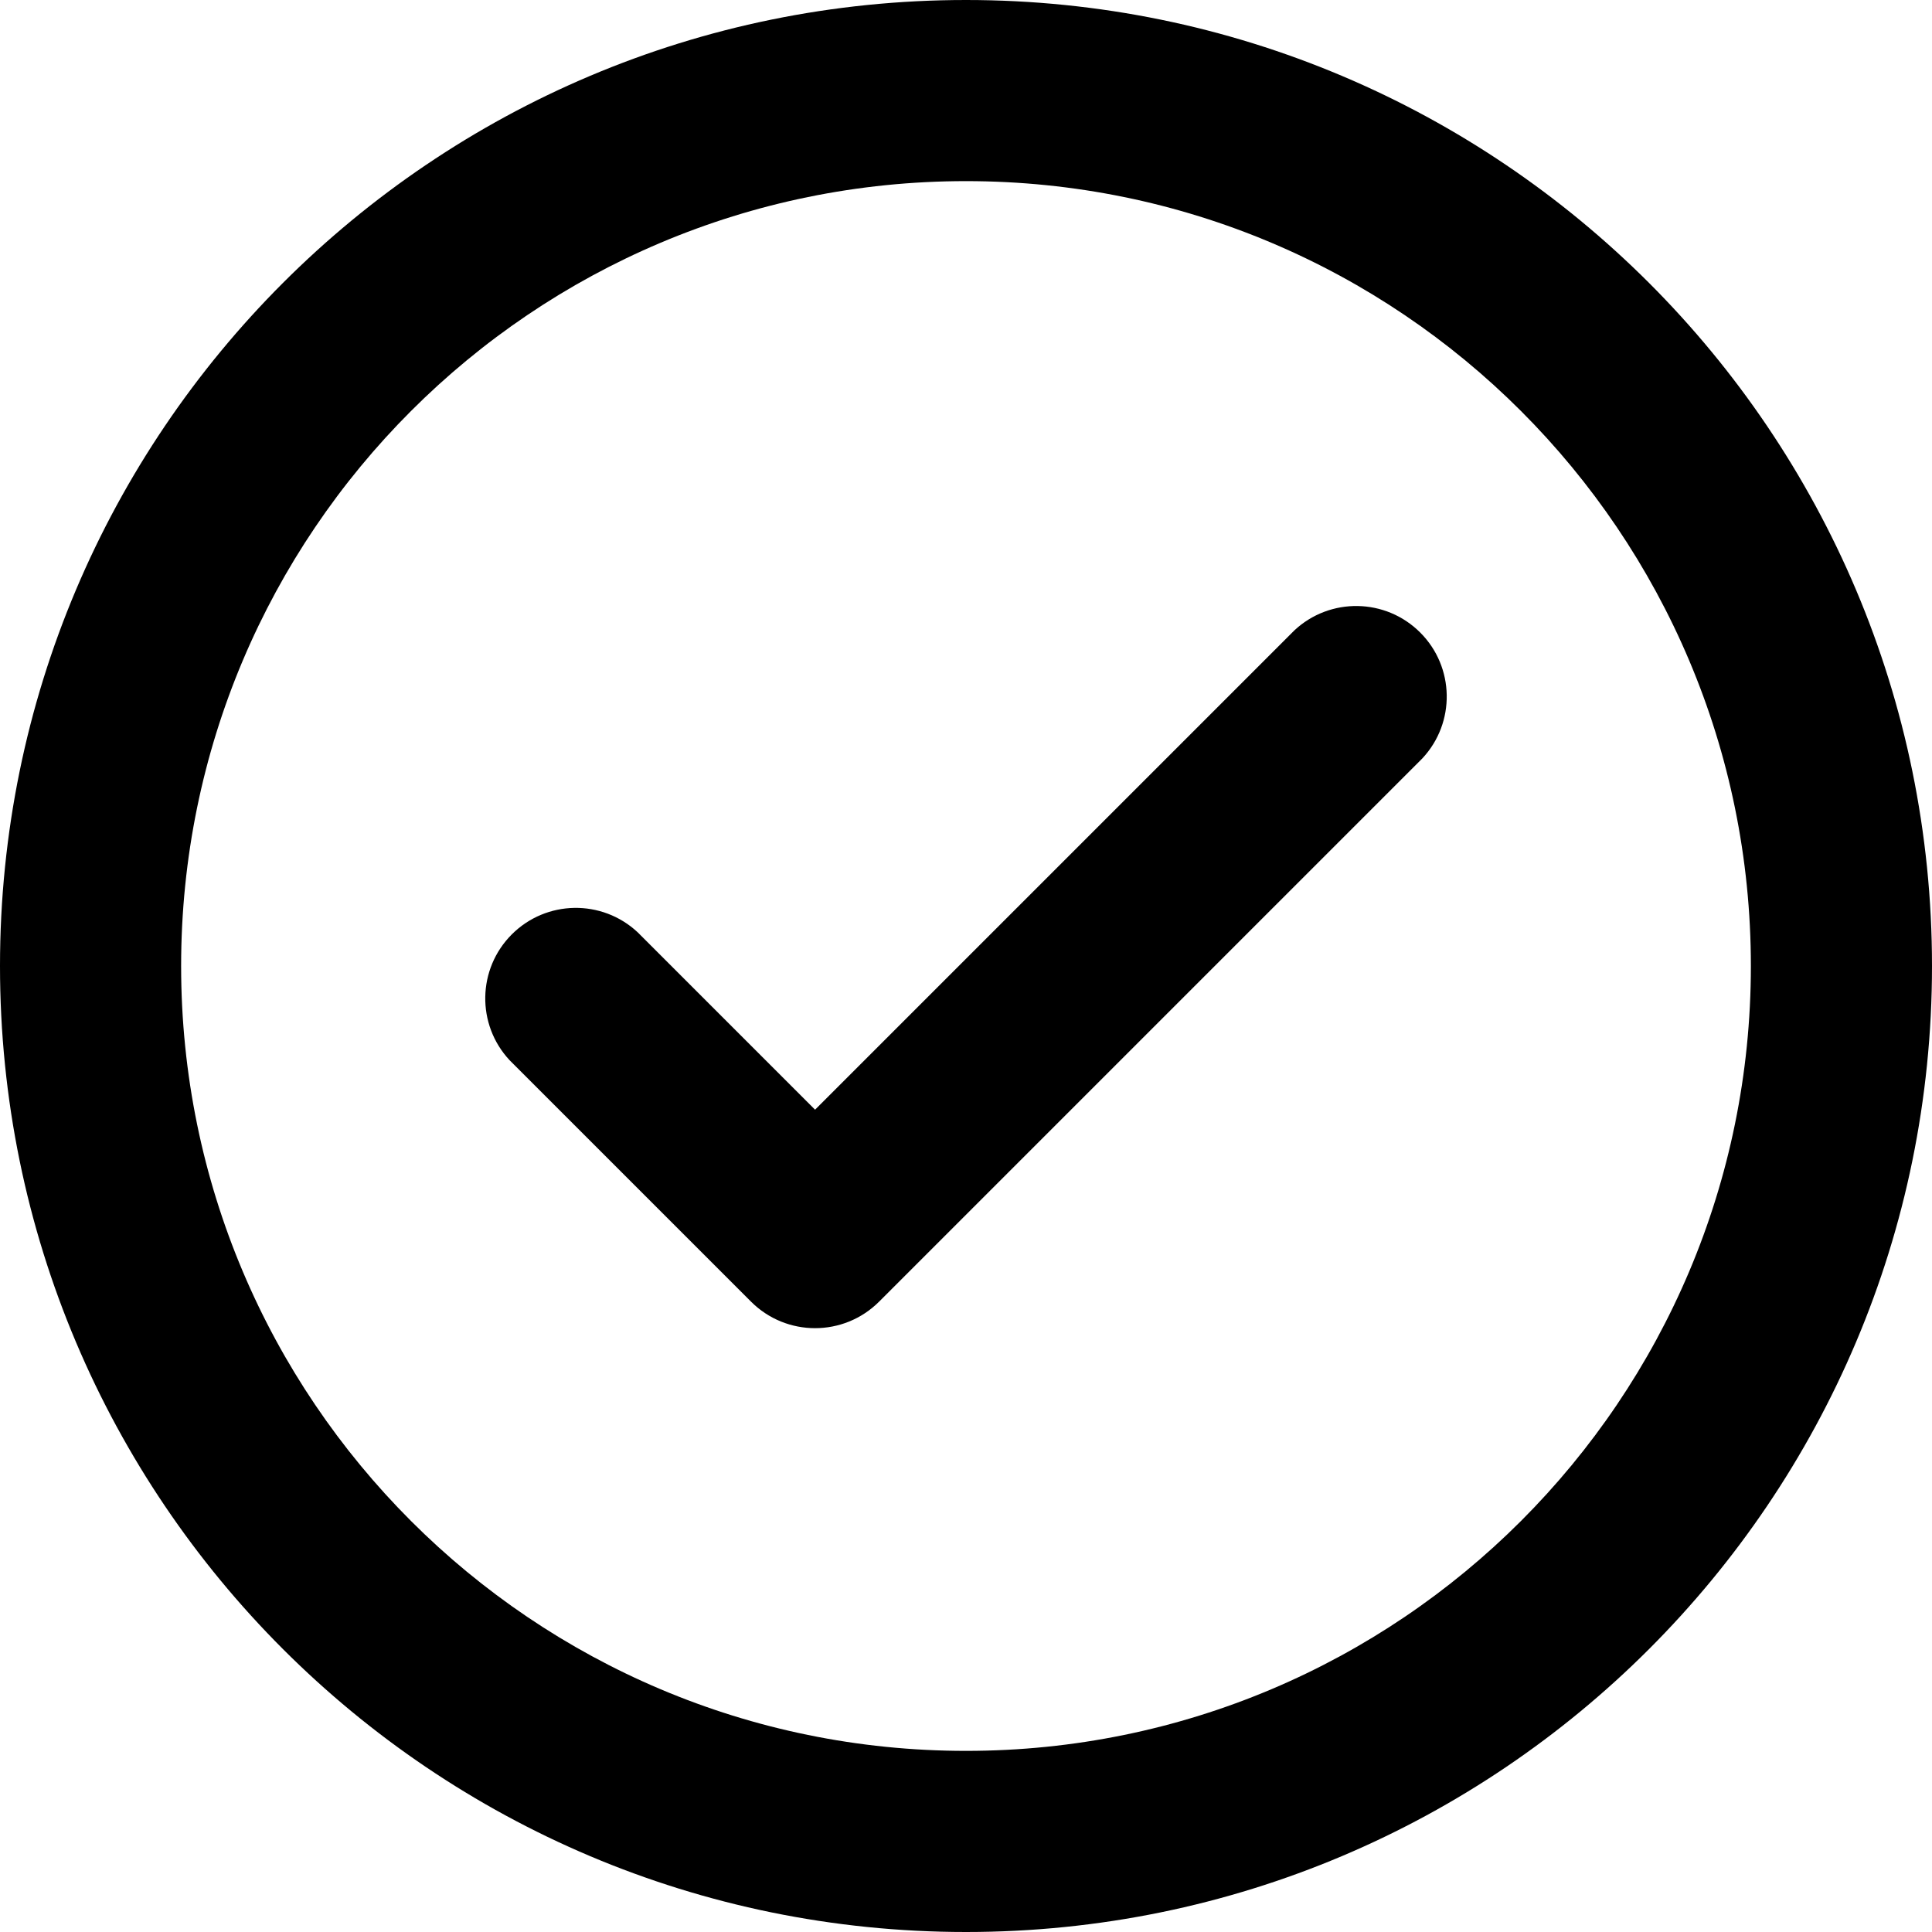
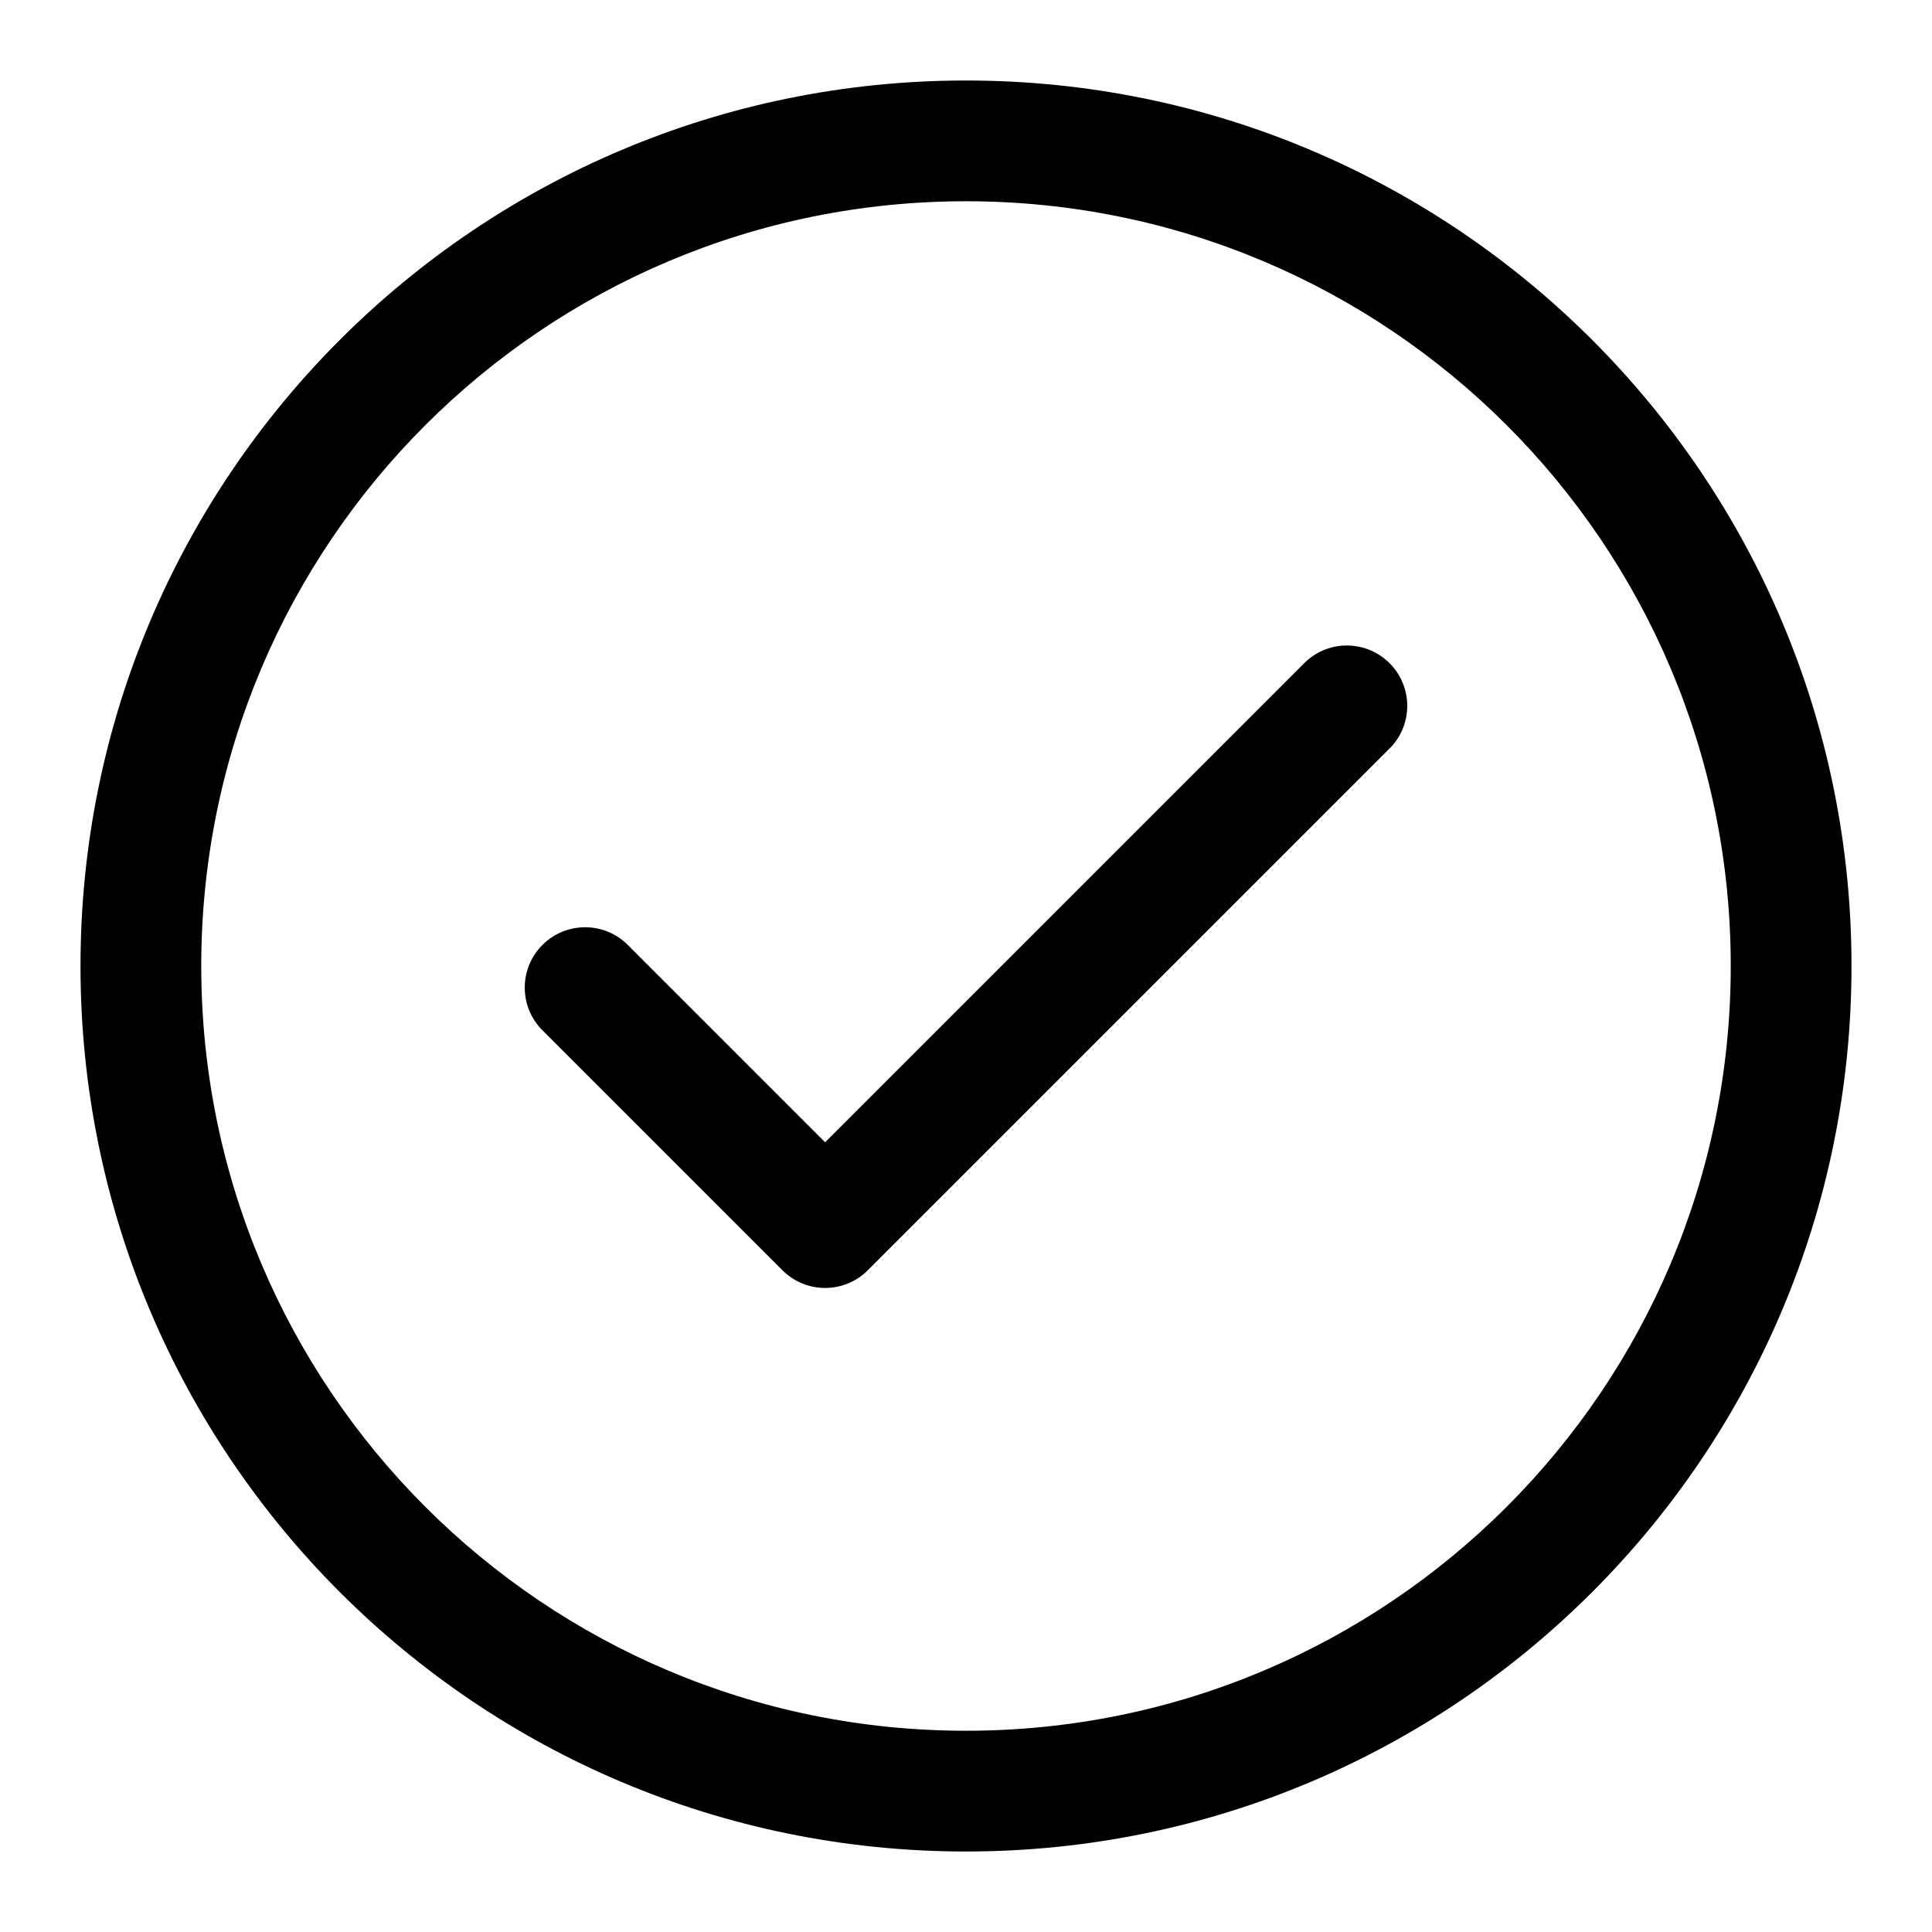
- <svg xmlns="http://www.w3.org/2000/svg" viewBox="0 0 16 16" width="20" height="20">
-   <path fill-rule="evenodd" d="M1.5 8a6.5 6.5 0 1113 0 6.5 6.5 0 01-13 0zM0 8a8 8 0 1116 0A8 8 0 010 8zm11.78-1.72a.75.75 0 00-1.06-1.06L6.75 9.19 5.28 7.72a.75.75 0 00-1.06 1.06l2 2a.75.75 0 001.06 0l4.5-4.5z" />
+ <svg xmlns="http://www.w3.org/2000/svg" viewBox="0 0 24 24" width="20" height="20">
+   <path d="M17.28 9.28a.75.75 0 00-1.06-1.06l-5.97 5.97-2.47-2.47a.75.75 0 00-1.06 1.06l3 3a.75.75 0 001.06 0l6.5-6.5z" />
+   <path d="M12 1c6.075 0 11 4.925 11 11s-4.925 11-11 11S1 18.075 1 12 5.925 1 12 1zM2.5 12a9.5 9.5 0 009.5 9.5 9.5 9.5 0 009.5-9.5A9.5 9.5 0 0012 2.5 9.5 9.5 0 002.5 12z" />
</svg>
